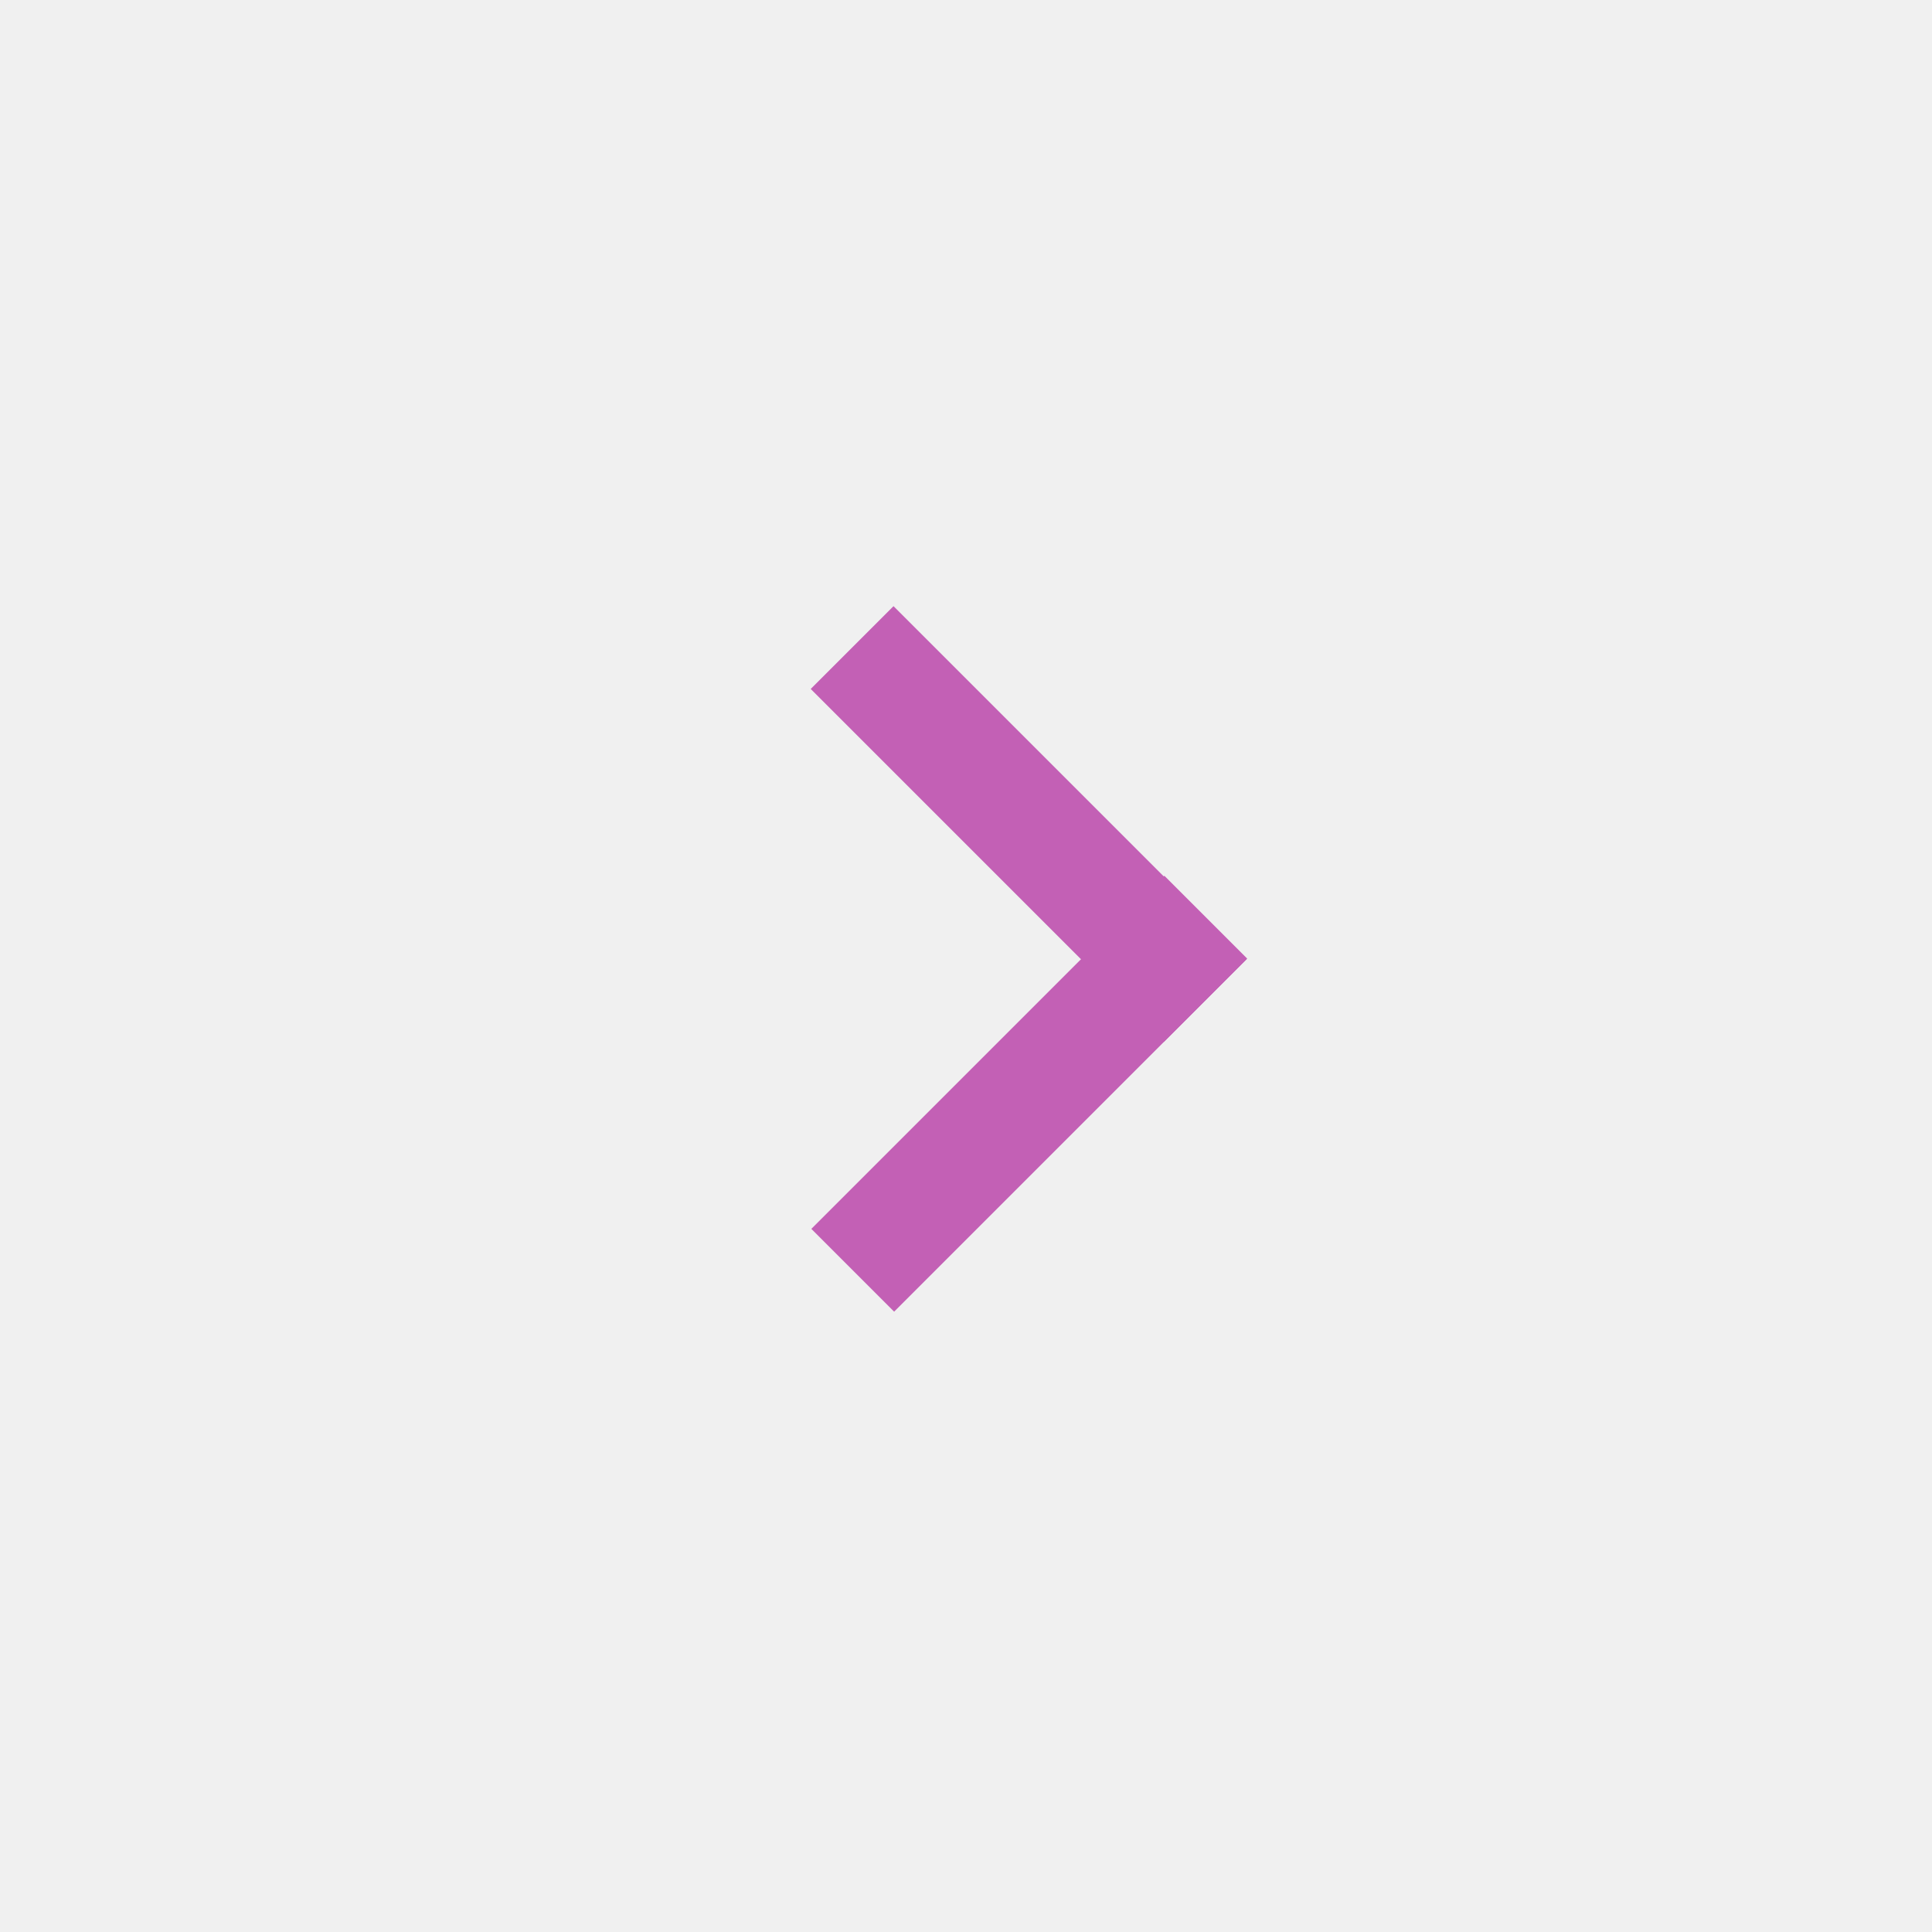
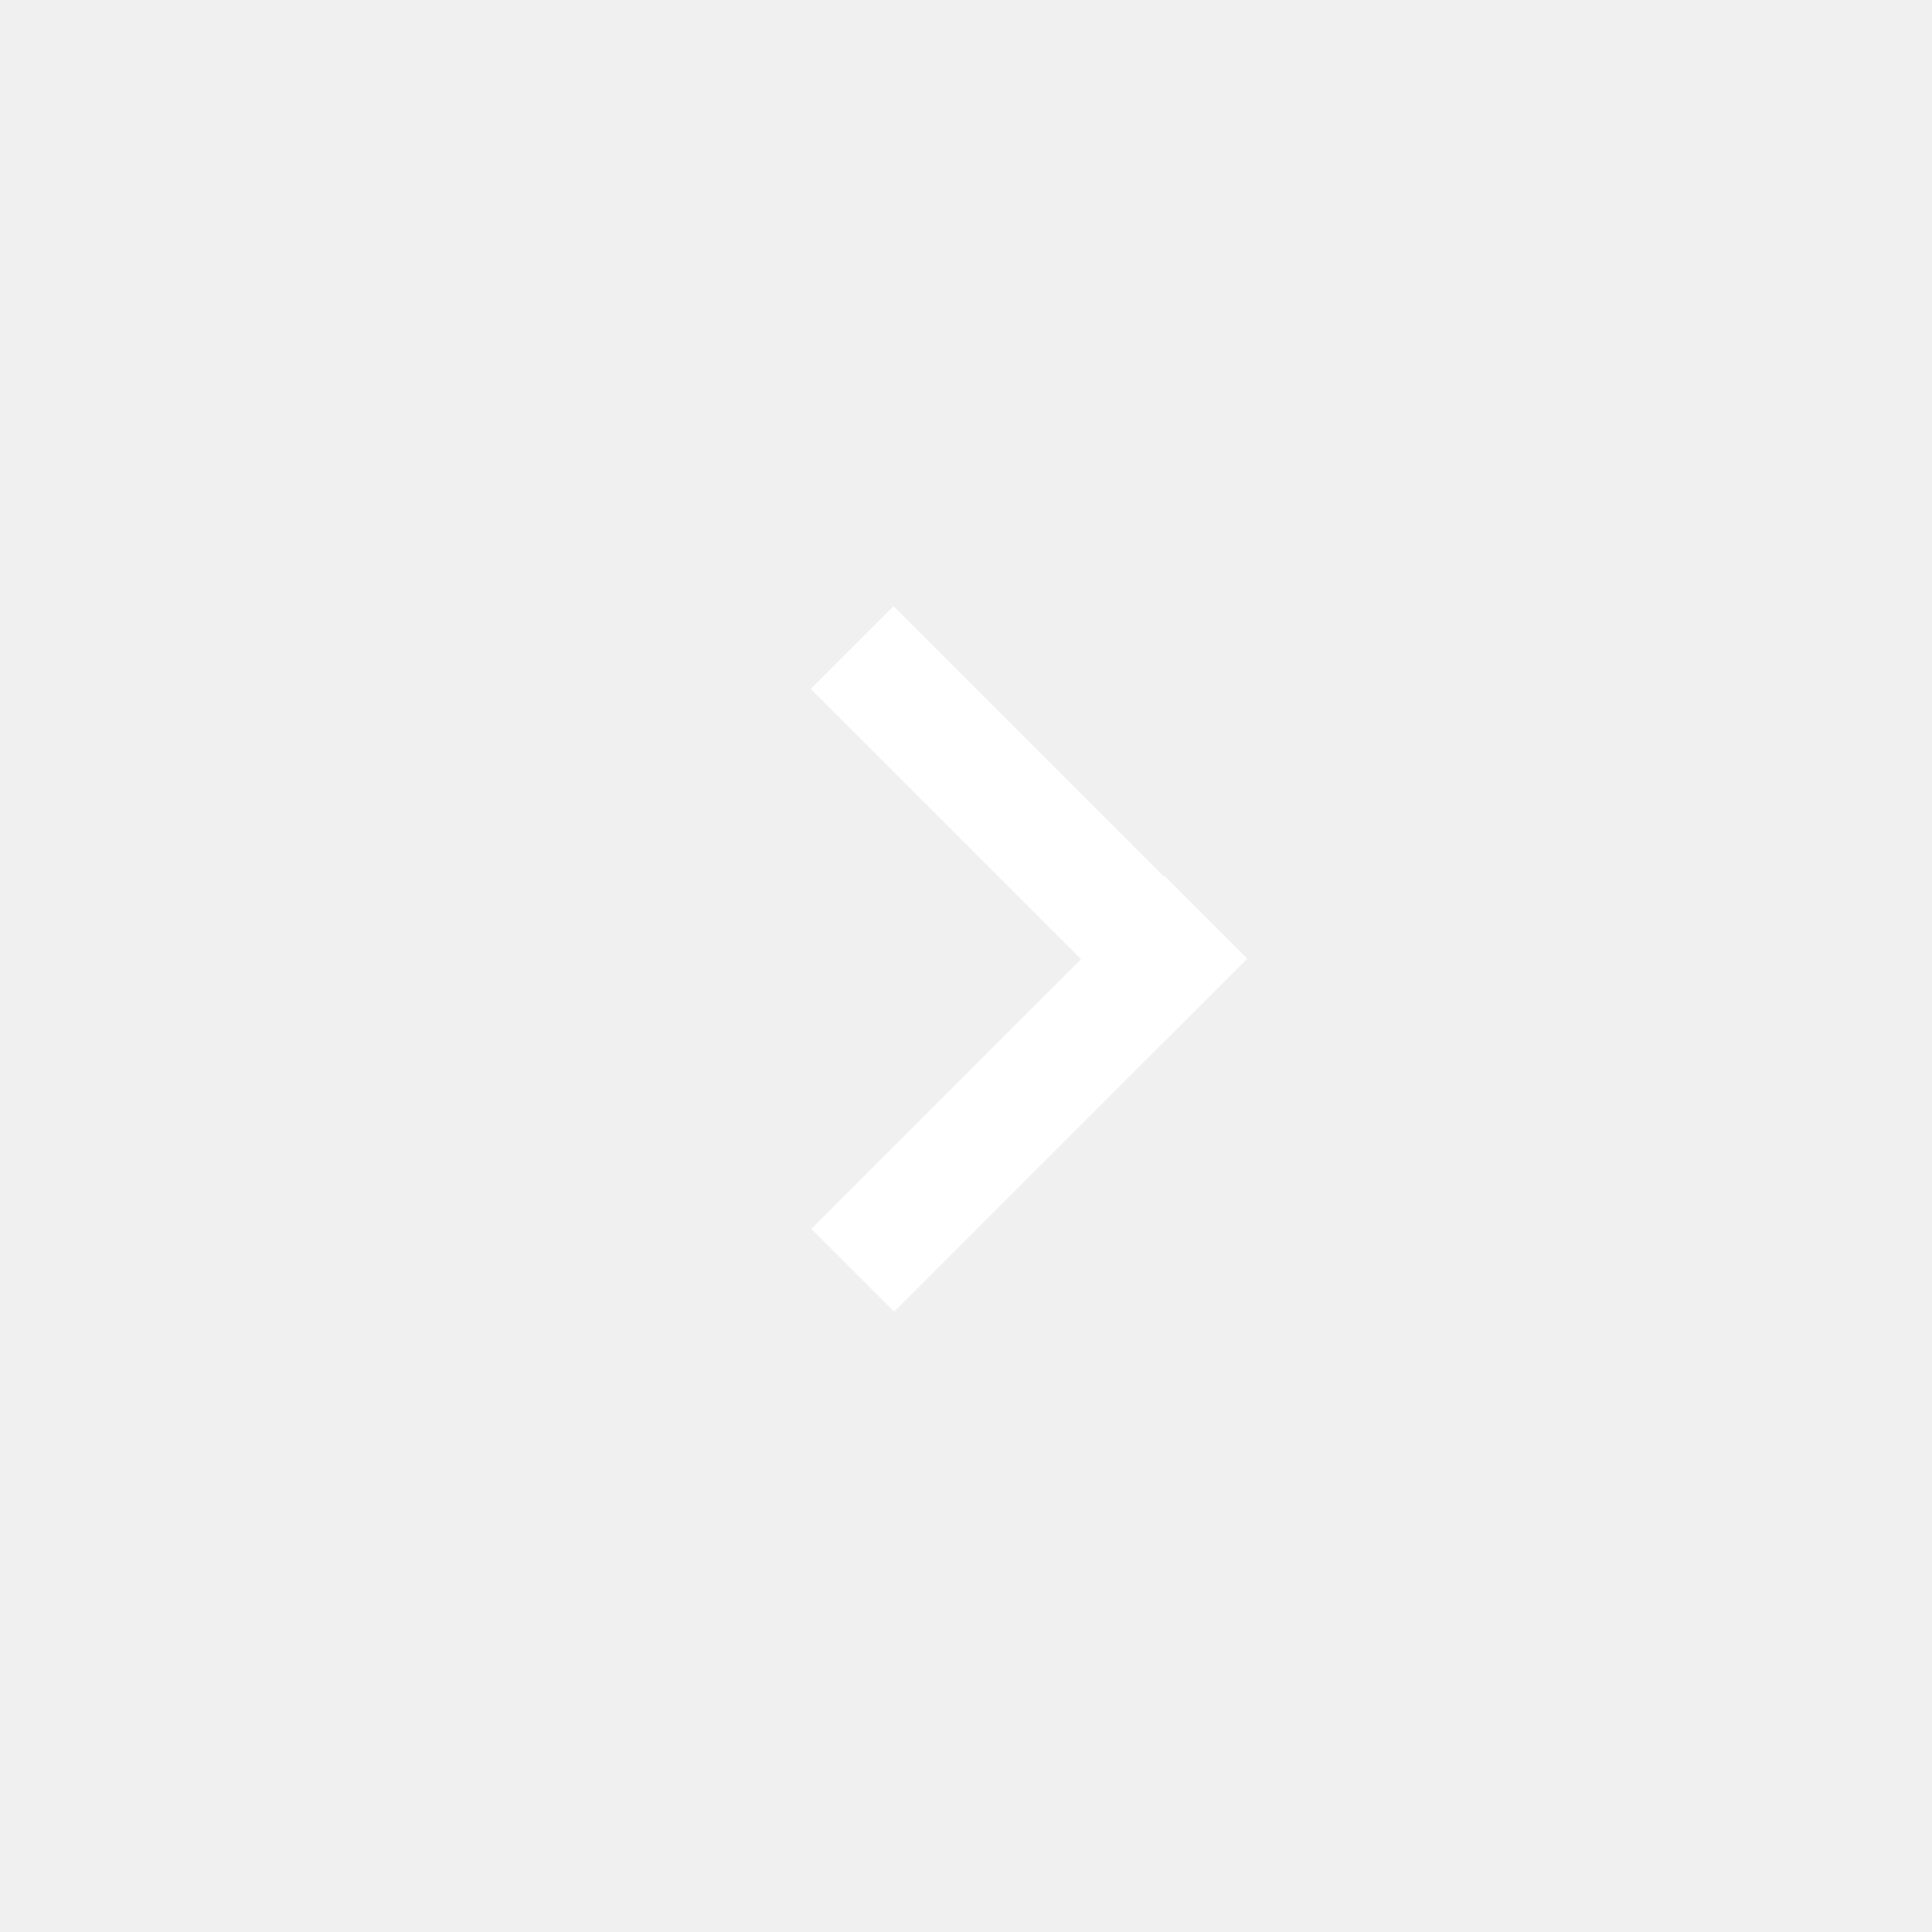
<svg xmlns="http://www.w3.org/2000/svg" width="66" height="66" viewBox="0 0 66 66">
  <g id="magjike_right" transform="translate(254 4217) rotate(180)">
    <g id="button_next" data-name="button next" transform="translate(1934 7110.5) rotate(180)">
      <g id="Group_127" data-name="Group 127">
        
      </g>
    </g>
    <g id="artistet_arrow_l" transform="translate(222.873 4170.788) rotate(45)">
-       <rect id="Rectangle_45" data-name="Rectangle 45" width="4" height="17.057" transform="translate(1.404 0.581)" fill="#c360b5" />
-       <rect id="Rectangle_46" data-name="Rectangle 46" width="4" height="17.057" transform="translate(18.461 13.608) rotate(90)" fill="#c360b5" />
+       <rect id="Rectangle_45" data-name="Rectangle 45" width="4" height="17.057" transform="translate(1.404 0.581)" fill="#fff" />
+       <rect id="Rectangle_46" data-name="Rectangle 46" width="4" height="17.057" transform="translate(18.461 13.608) rotate(90)" fill="#fff" />
    </g>
  </g>
</svg>
